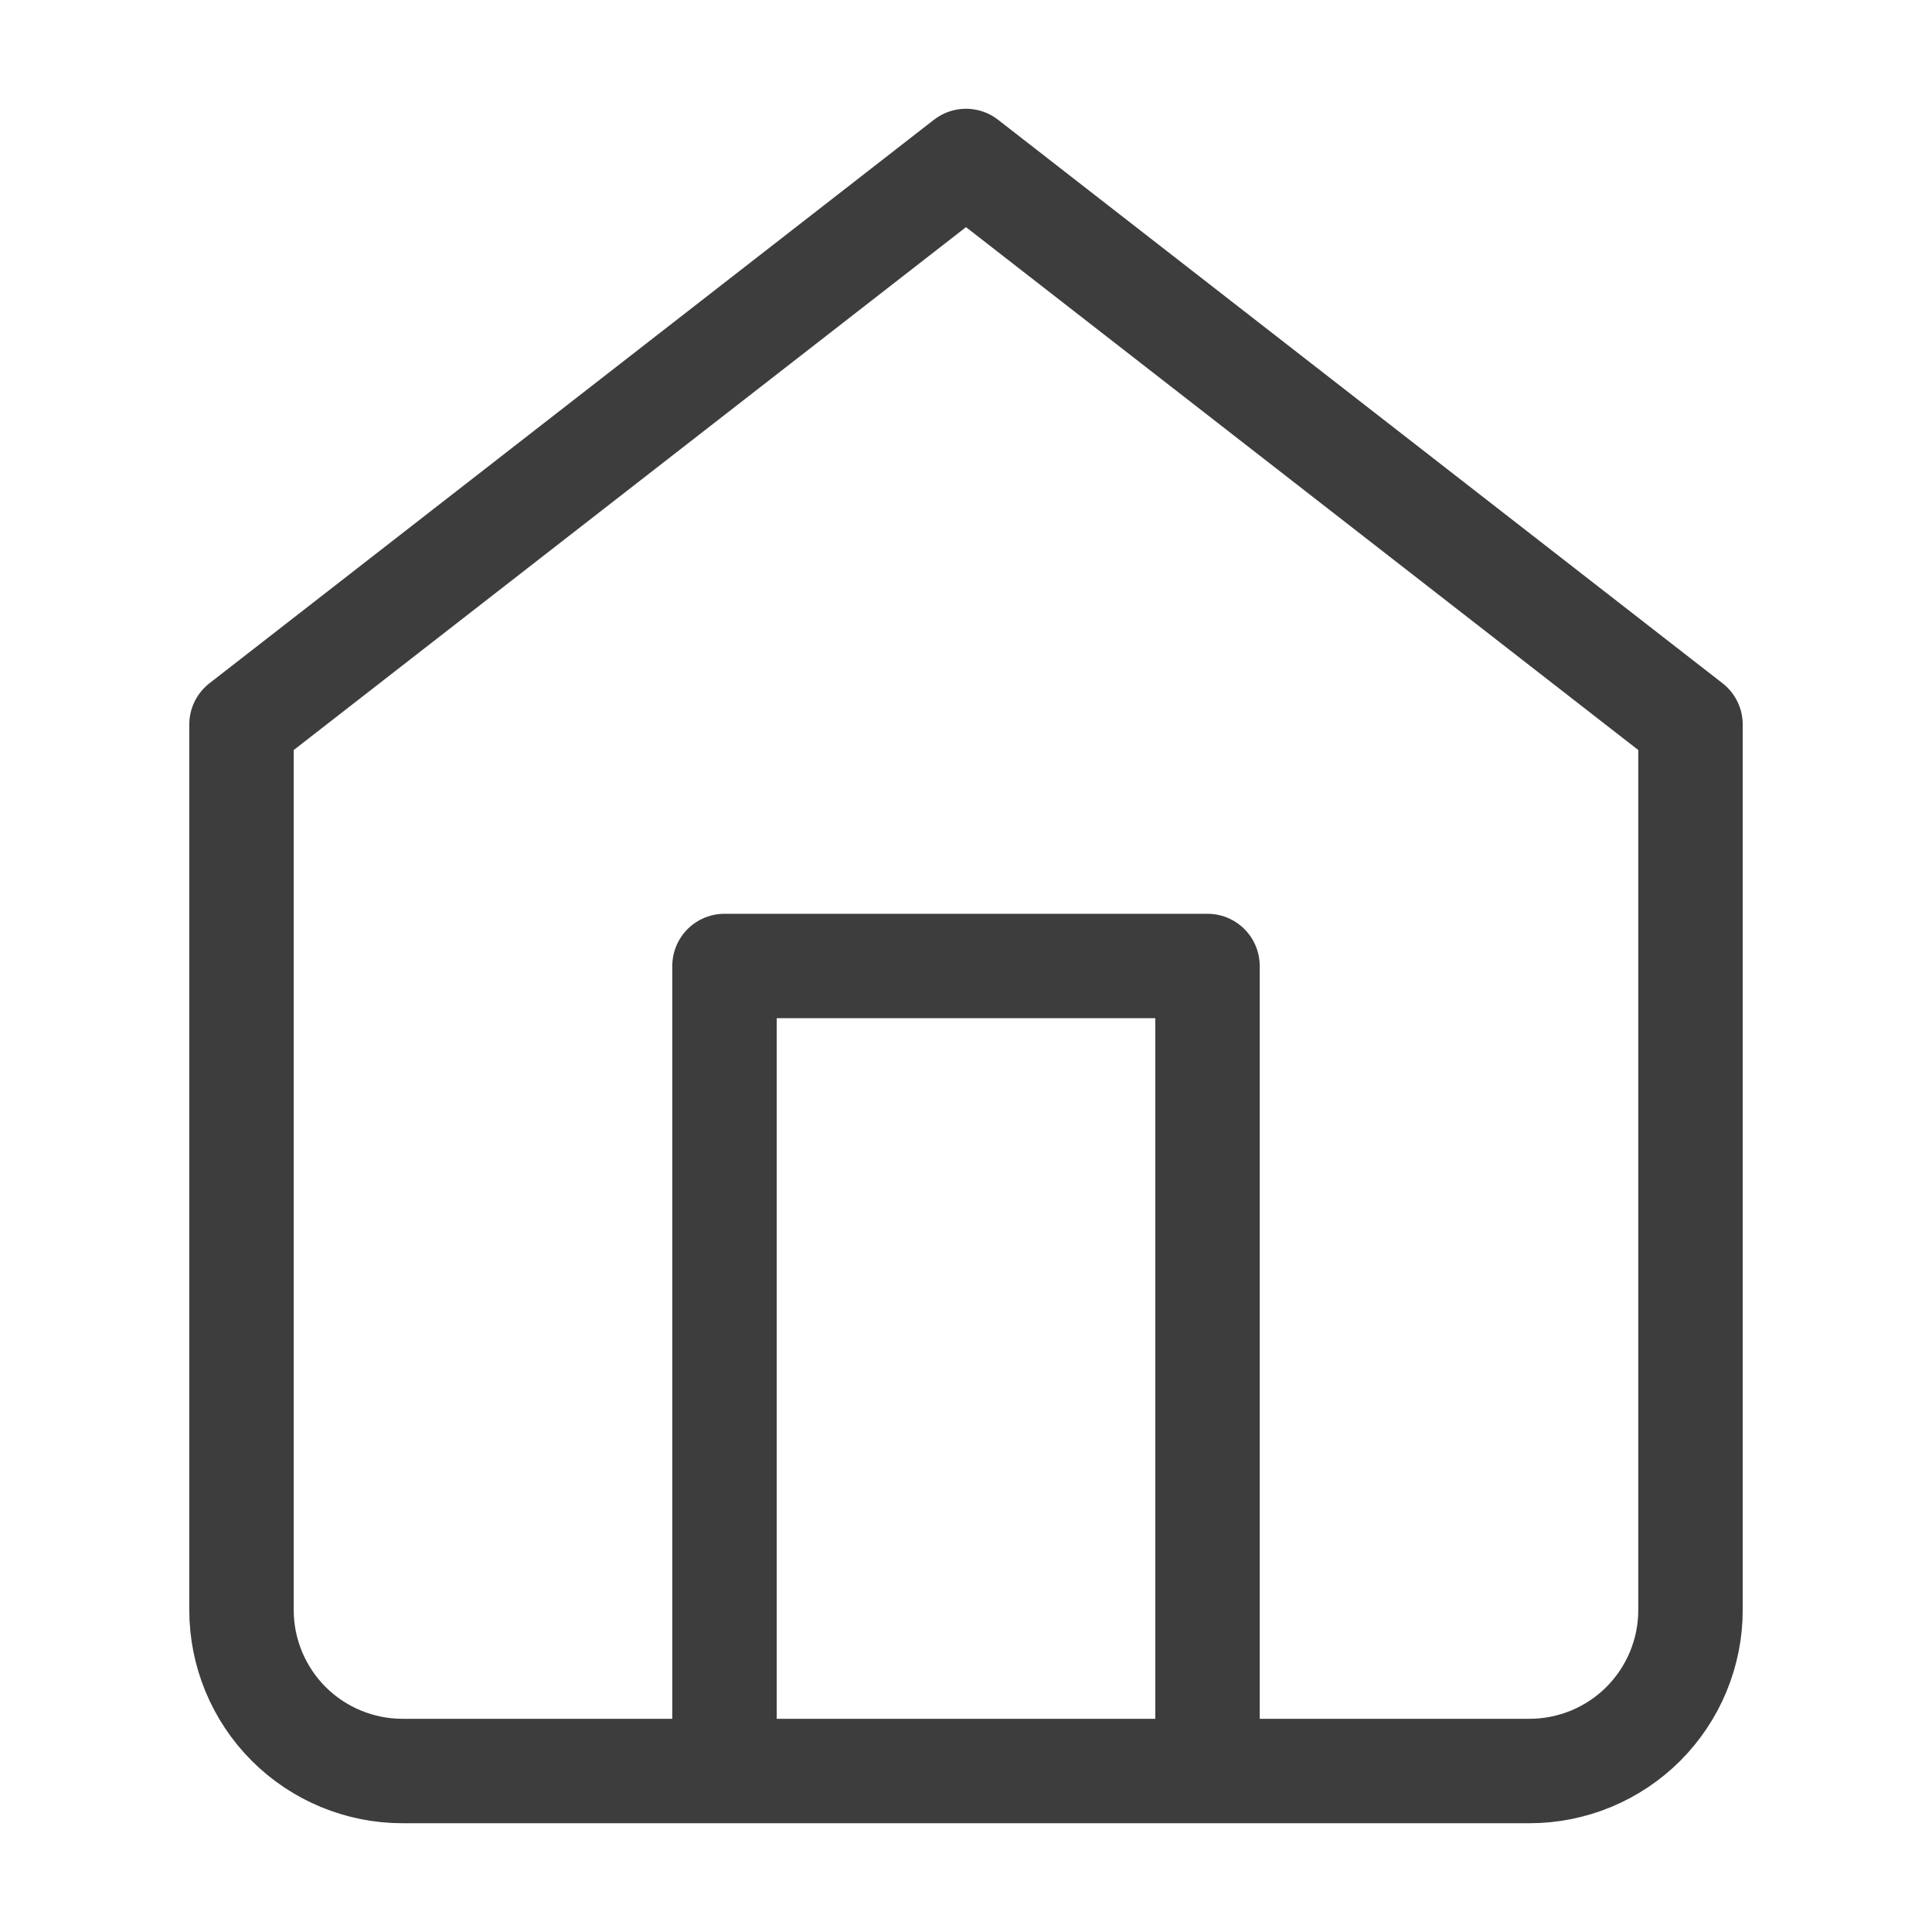
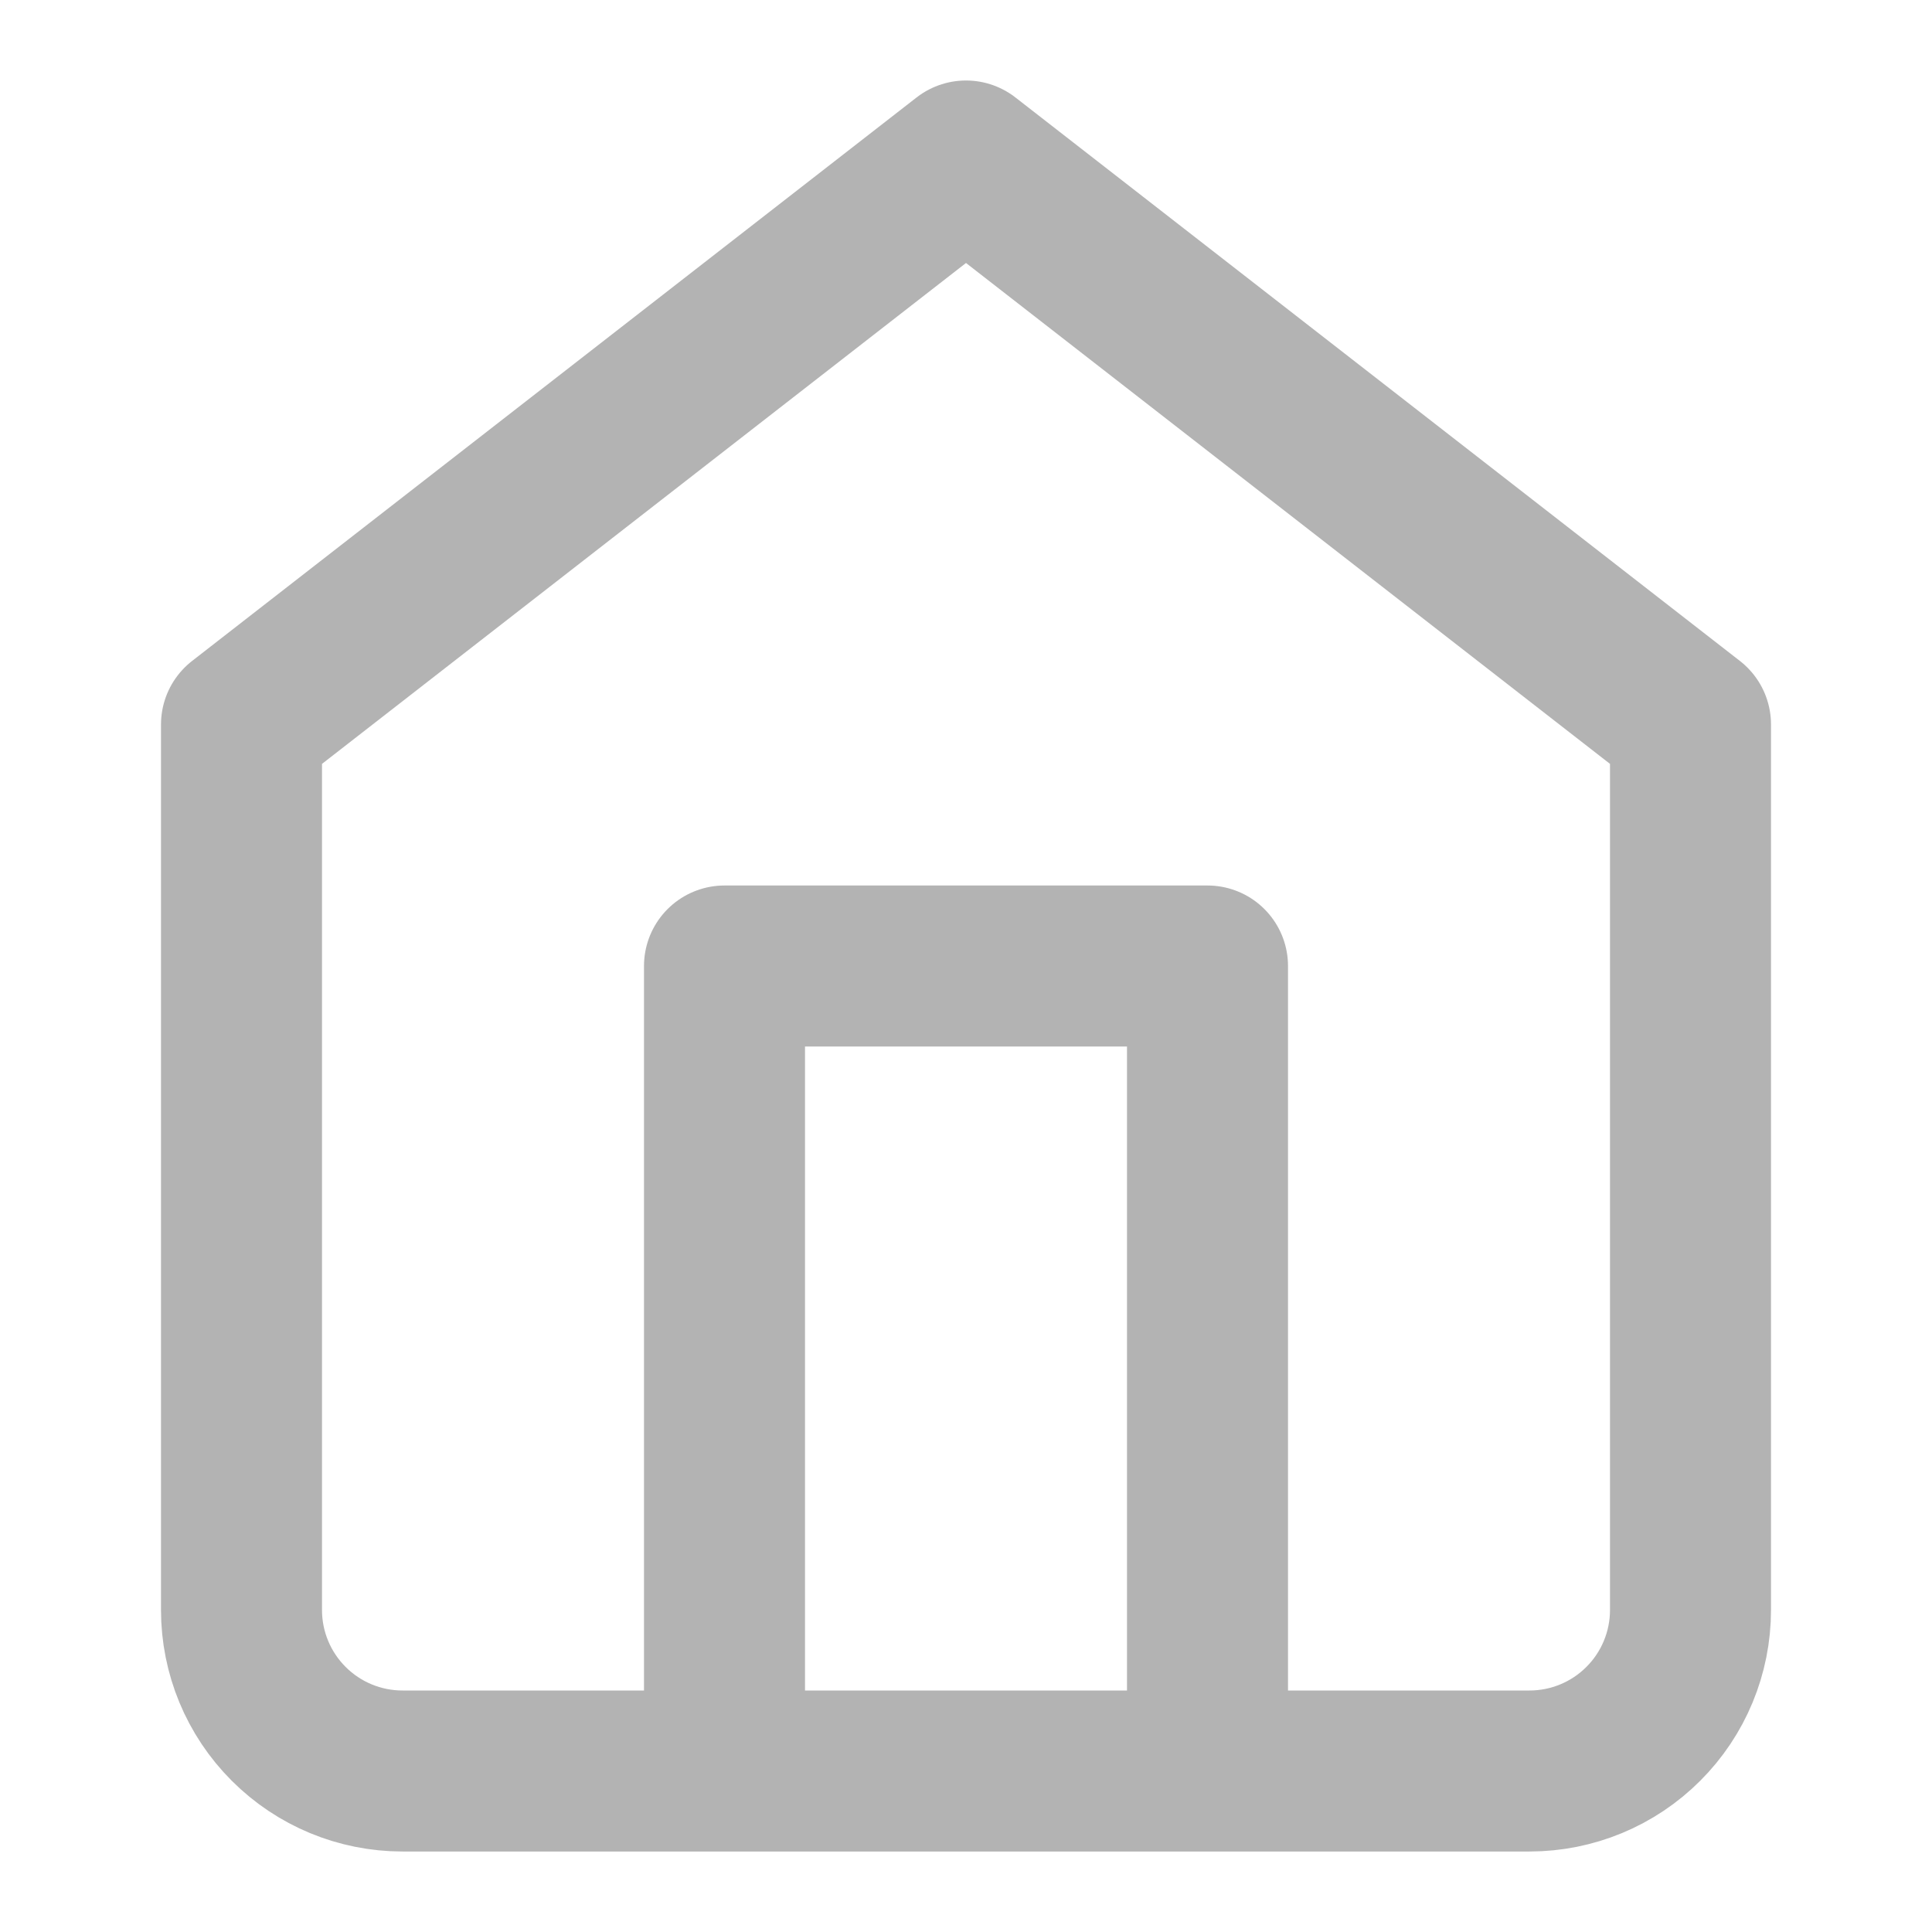
- <svg xmlns="http://www.w3.org/2000/svg" width="37" height="37" viewBox="0 0 37 37" fill="none">
-   <path d="M13.875 33.917V18.5H23.125V33.917M4.625 13.875L18.5 3.083L32.375 13.875V30.833C32.375 31.651 32.05 32.435 31.472 33.014C30.894 33.592 30.109 33.917 29.292 33.917H7.708C6.891 33.917 6.106 33.592 5.528 33.014C4.95 32.435 4.625 31.651 4.625 30.833V13.875Z" stroke="#3D3D3D" stroke-width="2" stroke-linecap="round" stroke-linejoin="round" />
+ <svg xmlns="http://www.w3.org/2000/svg" width="48" height="48" viewBox="0 0 48 48" fill="none">
+   <path d="M18 44V24H30V44M6 18L24 4L42 18V40C42 41.061 41.579 42.078 40.828 42.828C40.078 43.579 39.061 44 38 44H10C8.939 44 7.922 43.579 7.172 42.828C6.421 42.078 6 41.061 6 40V18Z" stroke="#B3B3B3" stroke-width="4" stroke-linecap="round" stroke-linejoin="round" />
</svg>
